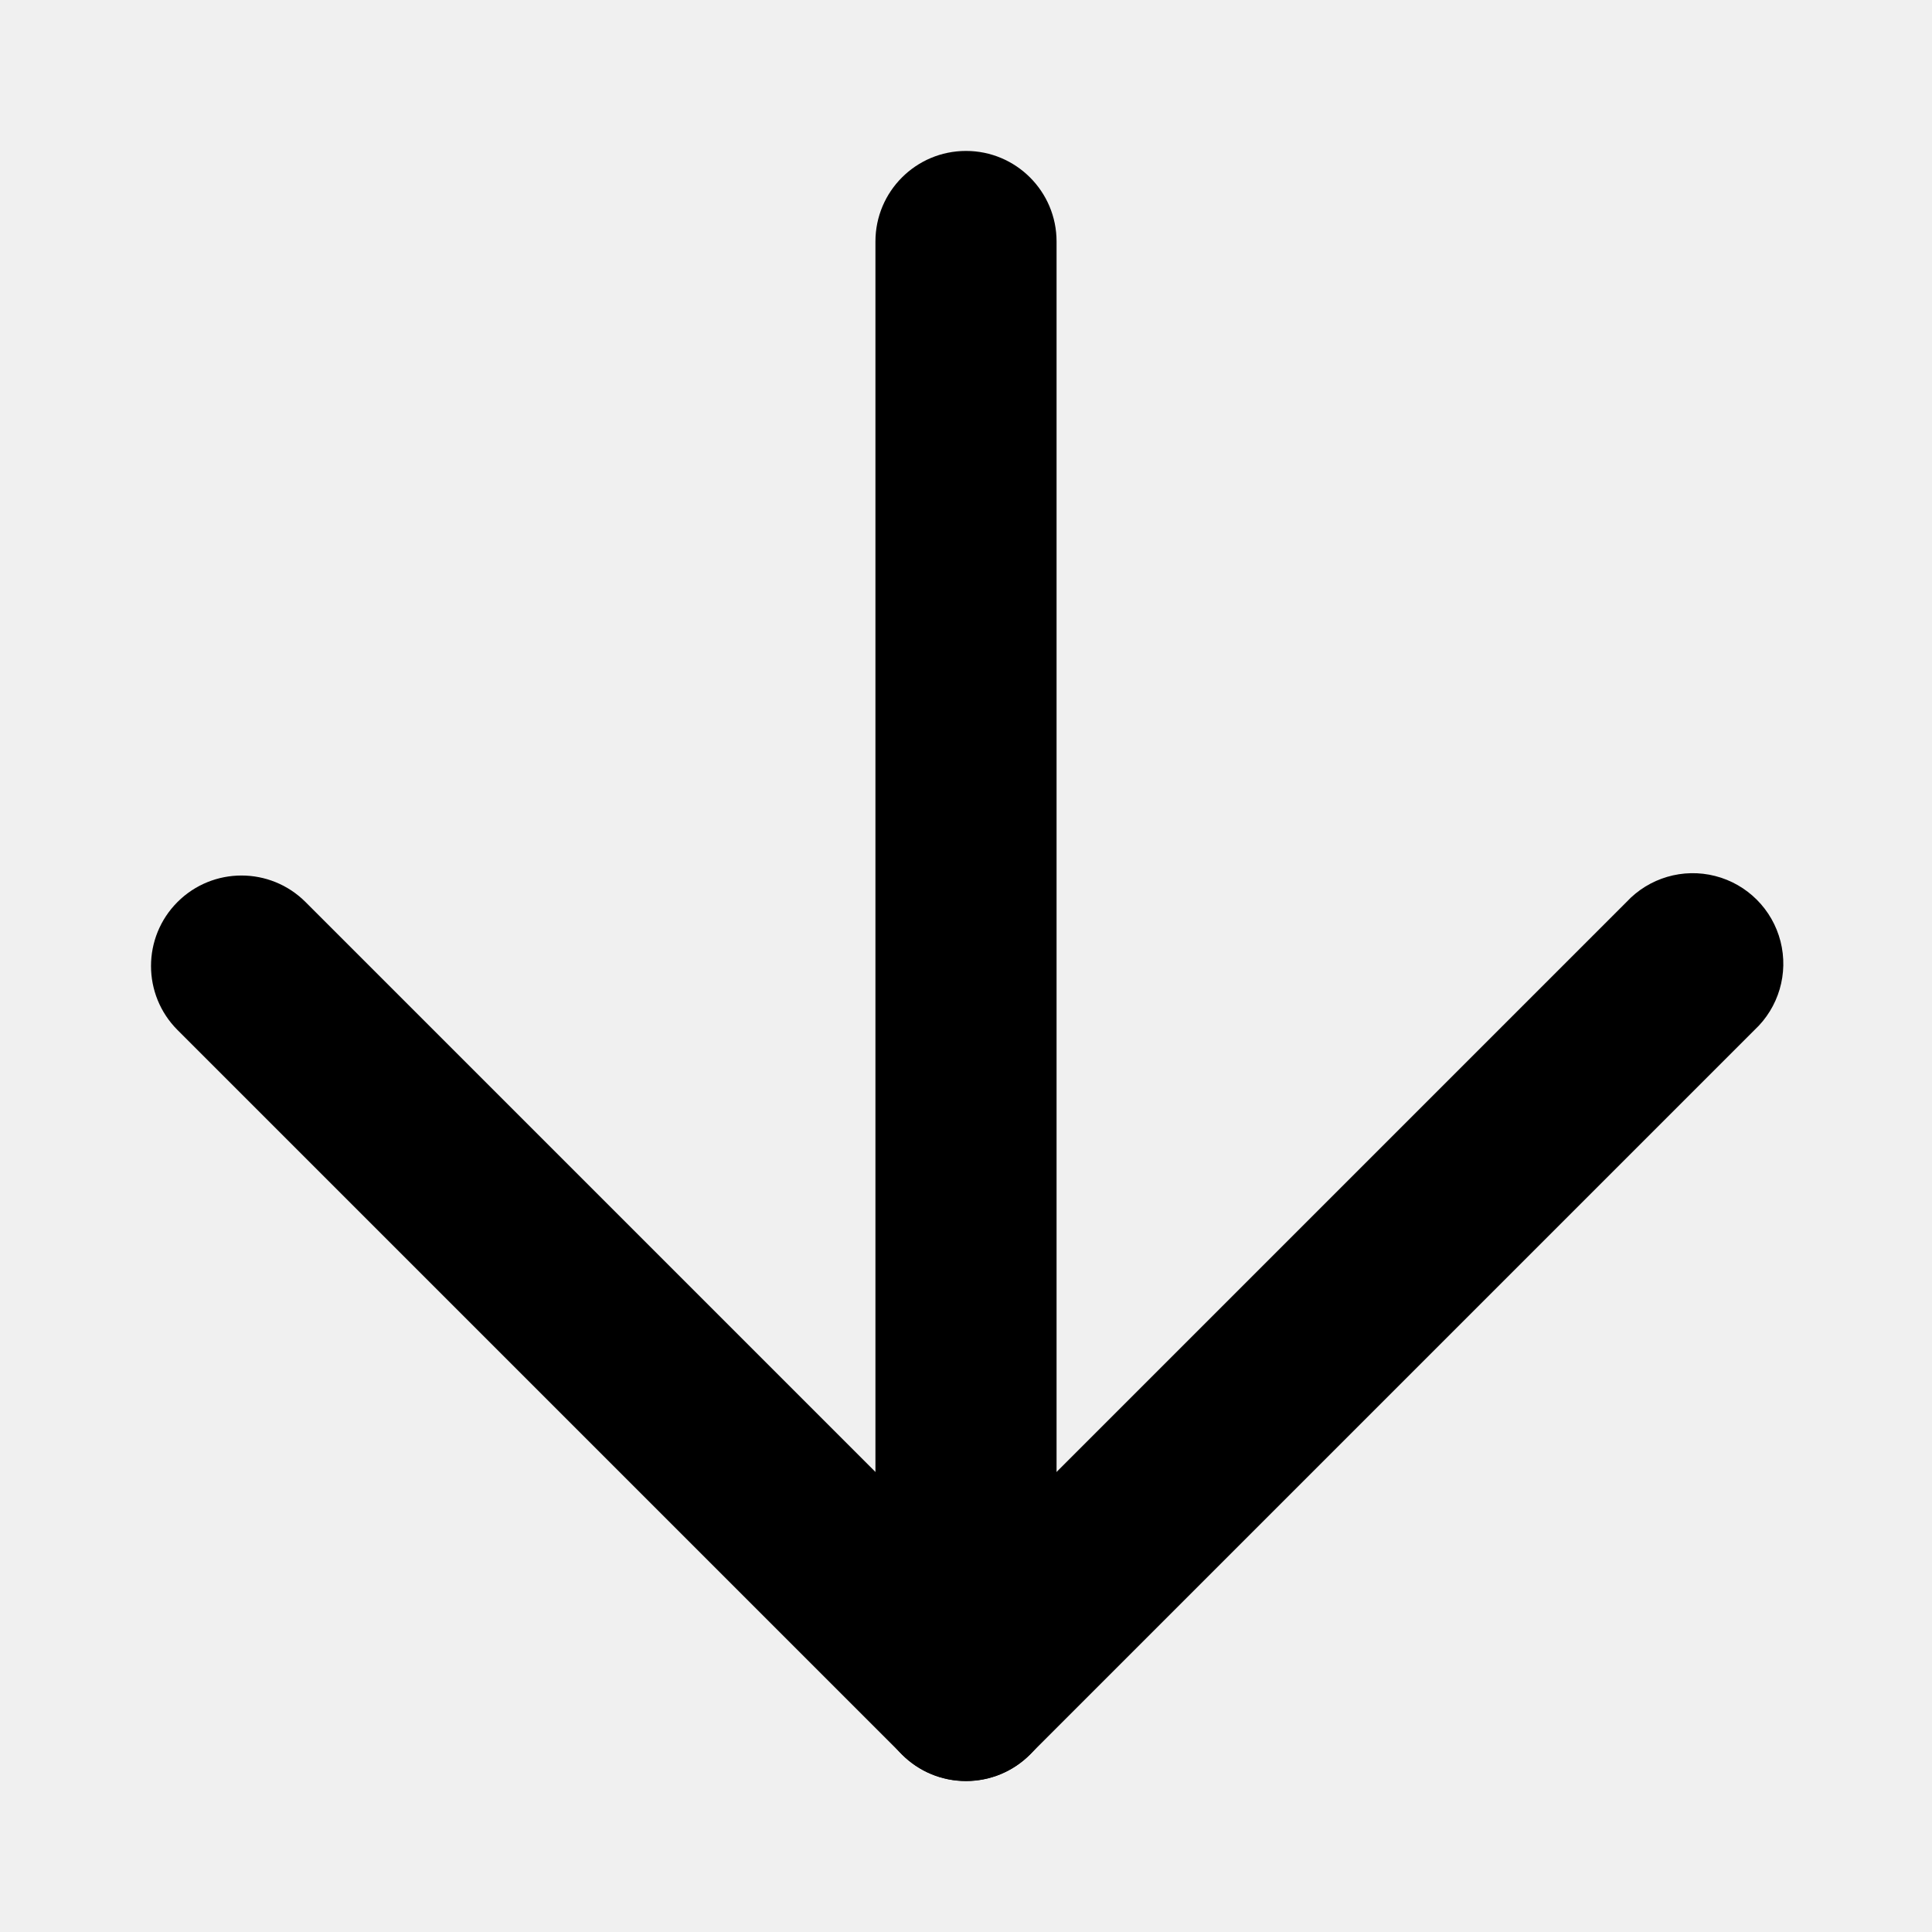
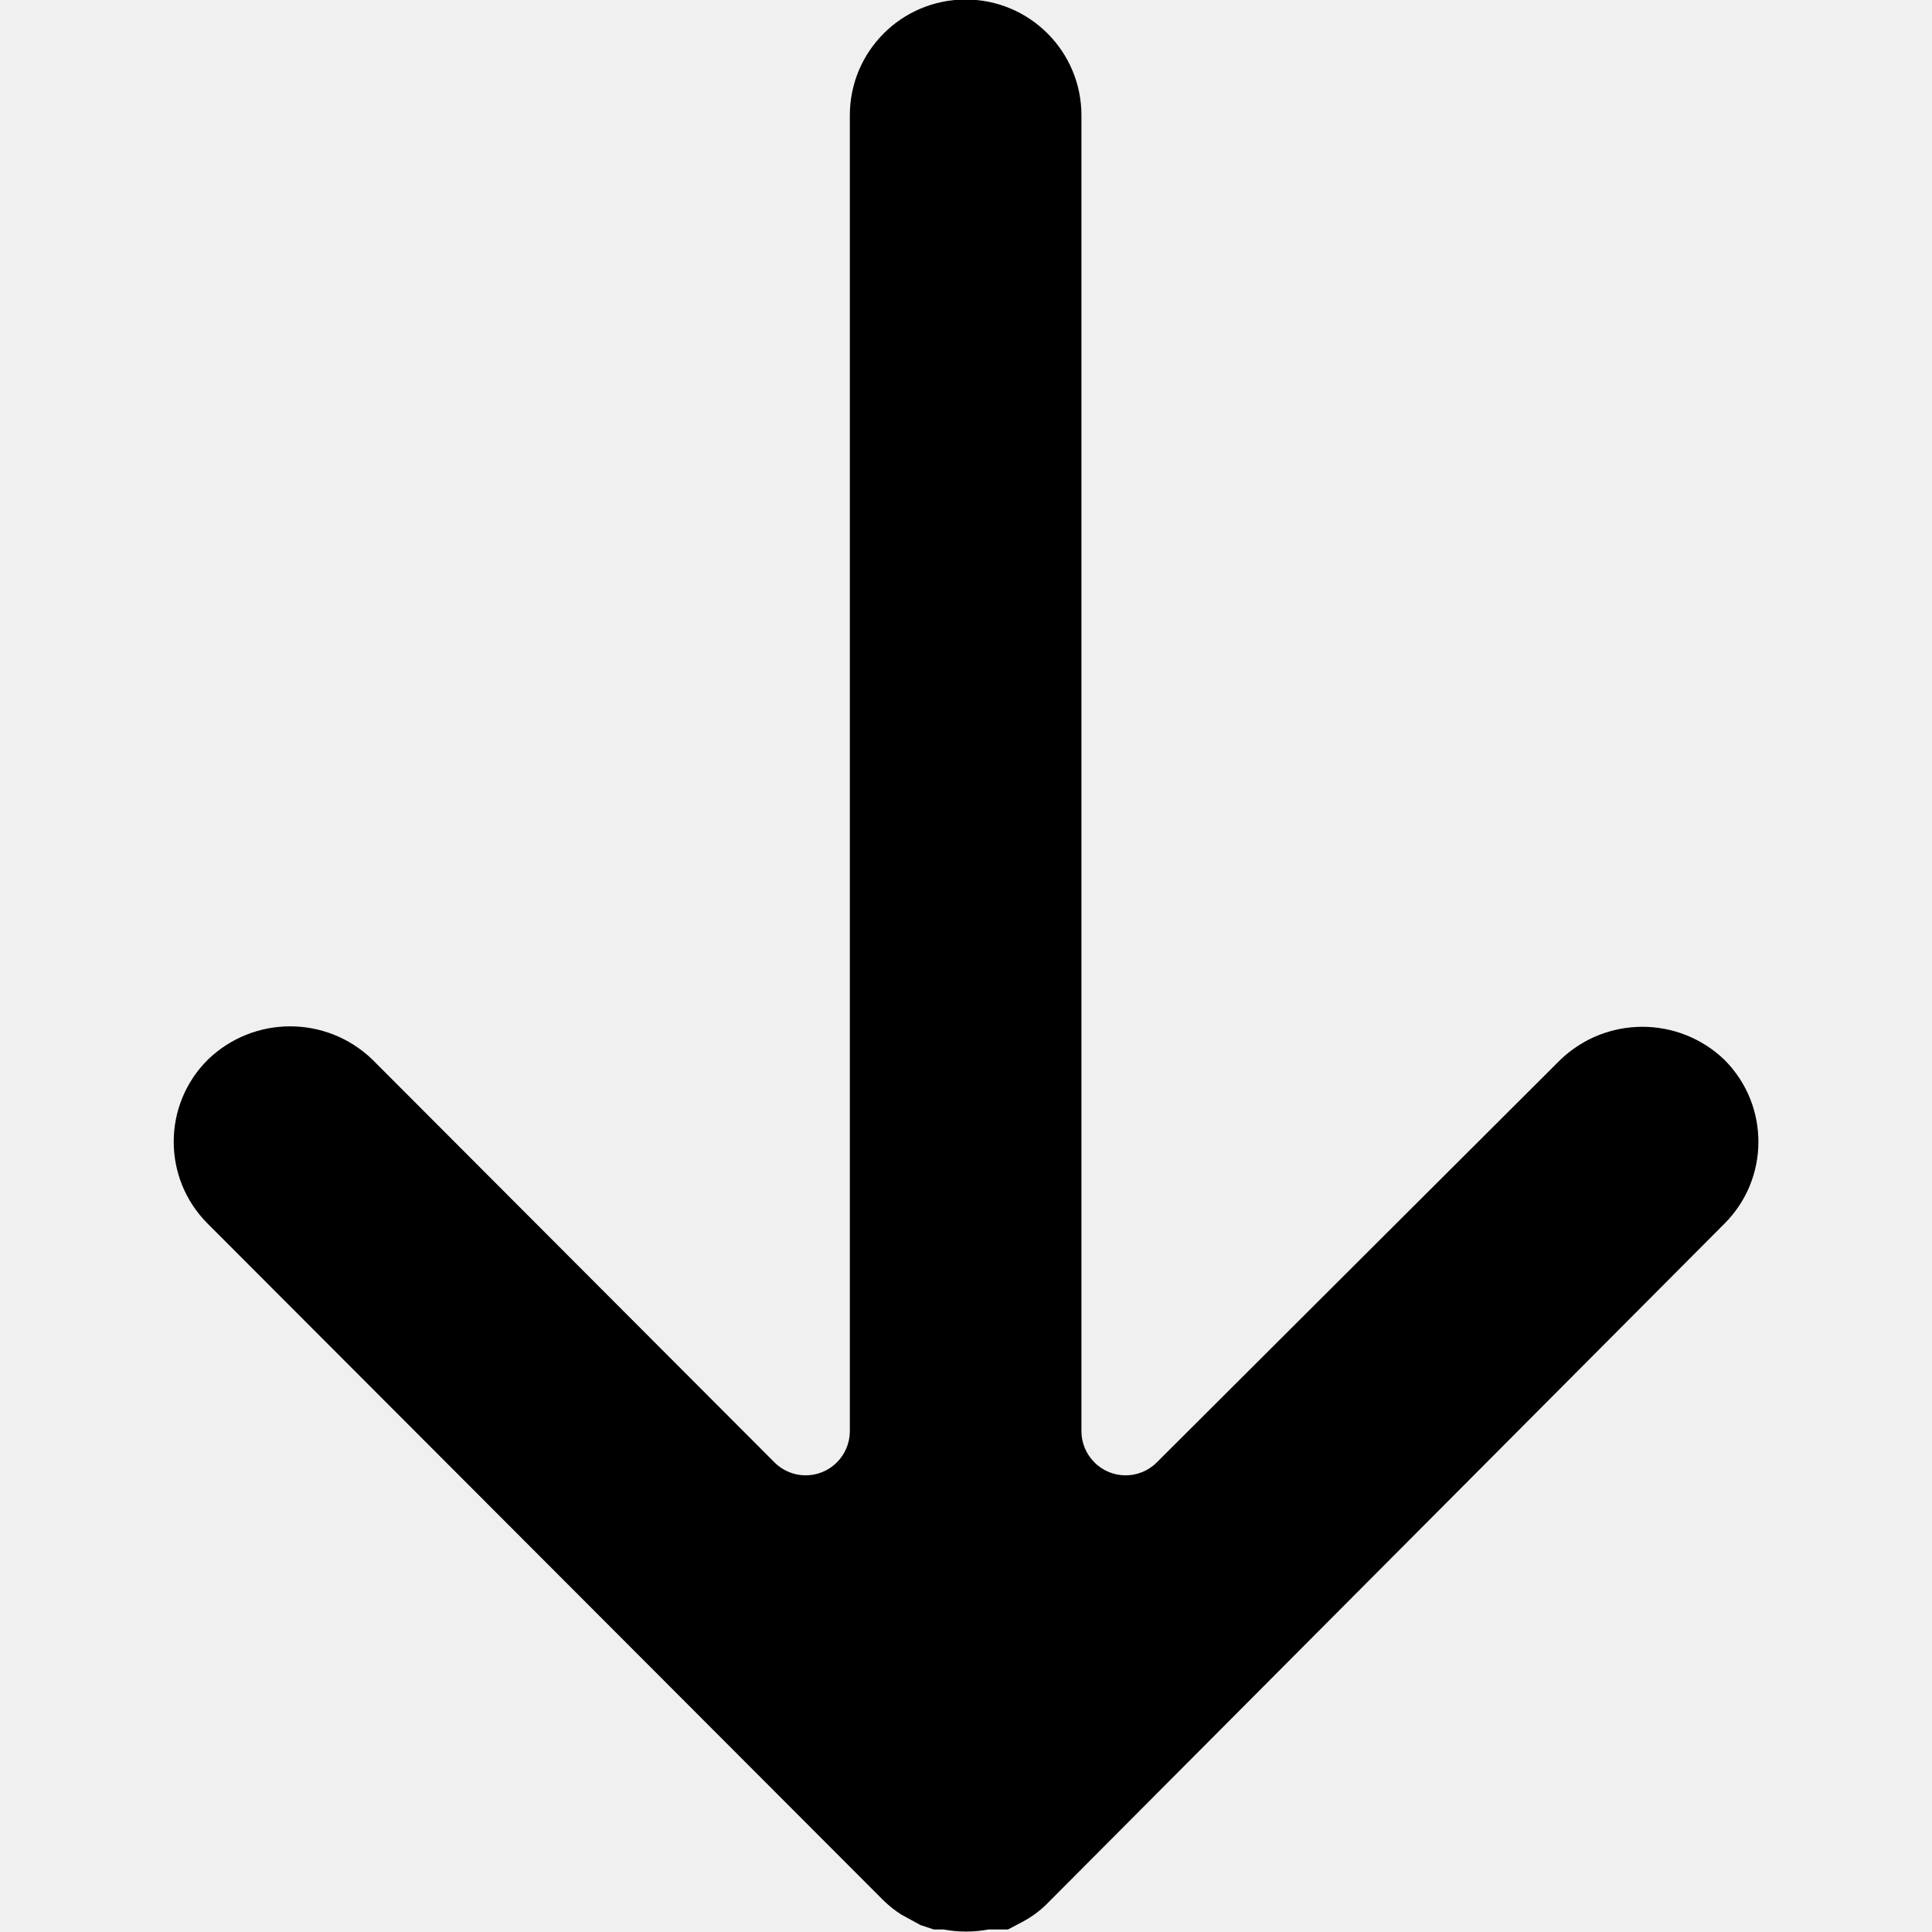
- <svg xmlns="http://www.w3.org/2000/svg" viewBox="0 0 16 16" fill="currentcolor">
-   <path fill-rule="evenodd" clip-rule="evenodd" d="M8 1.25a.75.75 0 0 1 .75.75v12a.75.75 0 0 1-1.5 0V2A.75.75 0 0 1 8 1.25z" />
-   <path fill-rule="evenodd" clip-rule="evenodd" d="M1.47 7.47a.75.75 0 0 1 1.06 0L8 12.94l5.47-5.47a.75.75 0 1 1 1.06 1.06l-6 6a.75.75 0 0 1-1.06 0l-6-6a.75.75 0 0 1 0-1.06z" />
+ <svg xmlns="http://www.w3.org/2000/svg" width="16" height="16" viewBox="0 0 16 16" fill="none">
+   <g clip-path="url(#clip0_16166_39806)">
+     <path d="M1.717 10.131C1.719 10.133 1.721 10.135 1.722 10.136L7.316 15.738C7.361 15.782 7.41 15.821 7.463 15.855L7.624 15.943L7.733 15.979H7.814C7.937 16.002 8.064 16.002 8.187 15.979H8.261H8.348L8.473 15.913C8.542 15.876 8.606 15.829 8.663 15.774L14.279 10.136C14.655 9.763 14.657 9.156 14.284 8.78C14.283 8.778 14.281 8.777 14.279 8.775C13.9 8.413 13.303 8.413 12.924 8.775L9.578 12.113C9.434 12.255 9.202 12.253 9.061 12.108C8.995 12.041 8.957 11.951 8.956 11.857L8.956 0.955C8.956 0.426 8.527 -0.004 7.997 -0.004C7.467 -0.004 7.038 0.425 7.038 0.955V0.955L7.038 11.857C7.035 12.059 6.869 12.221 6.667 12.218C6.573 12.217 6.483 12.179 6.416 12.113L3.084 8.775C2.704 8.408 2.102 8.408 1.722 8.775C1.346 9.148 1.344 9.755 1.717 10.131Z" fill="black" />
+   </g>
+   <defs>
+     <clipPath id="clip0_16166_39806">
+       <rect width="16" height="16" fill="white" transform="matrix(-1 0 0 -1 16 16)" />
+     </clipPath>
+   </defs>
</svg>
